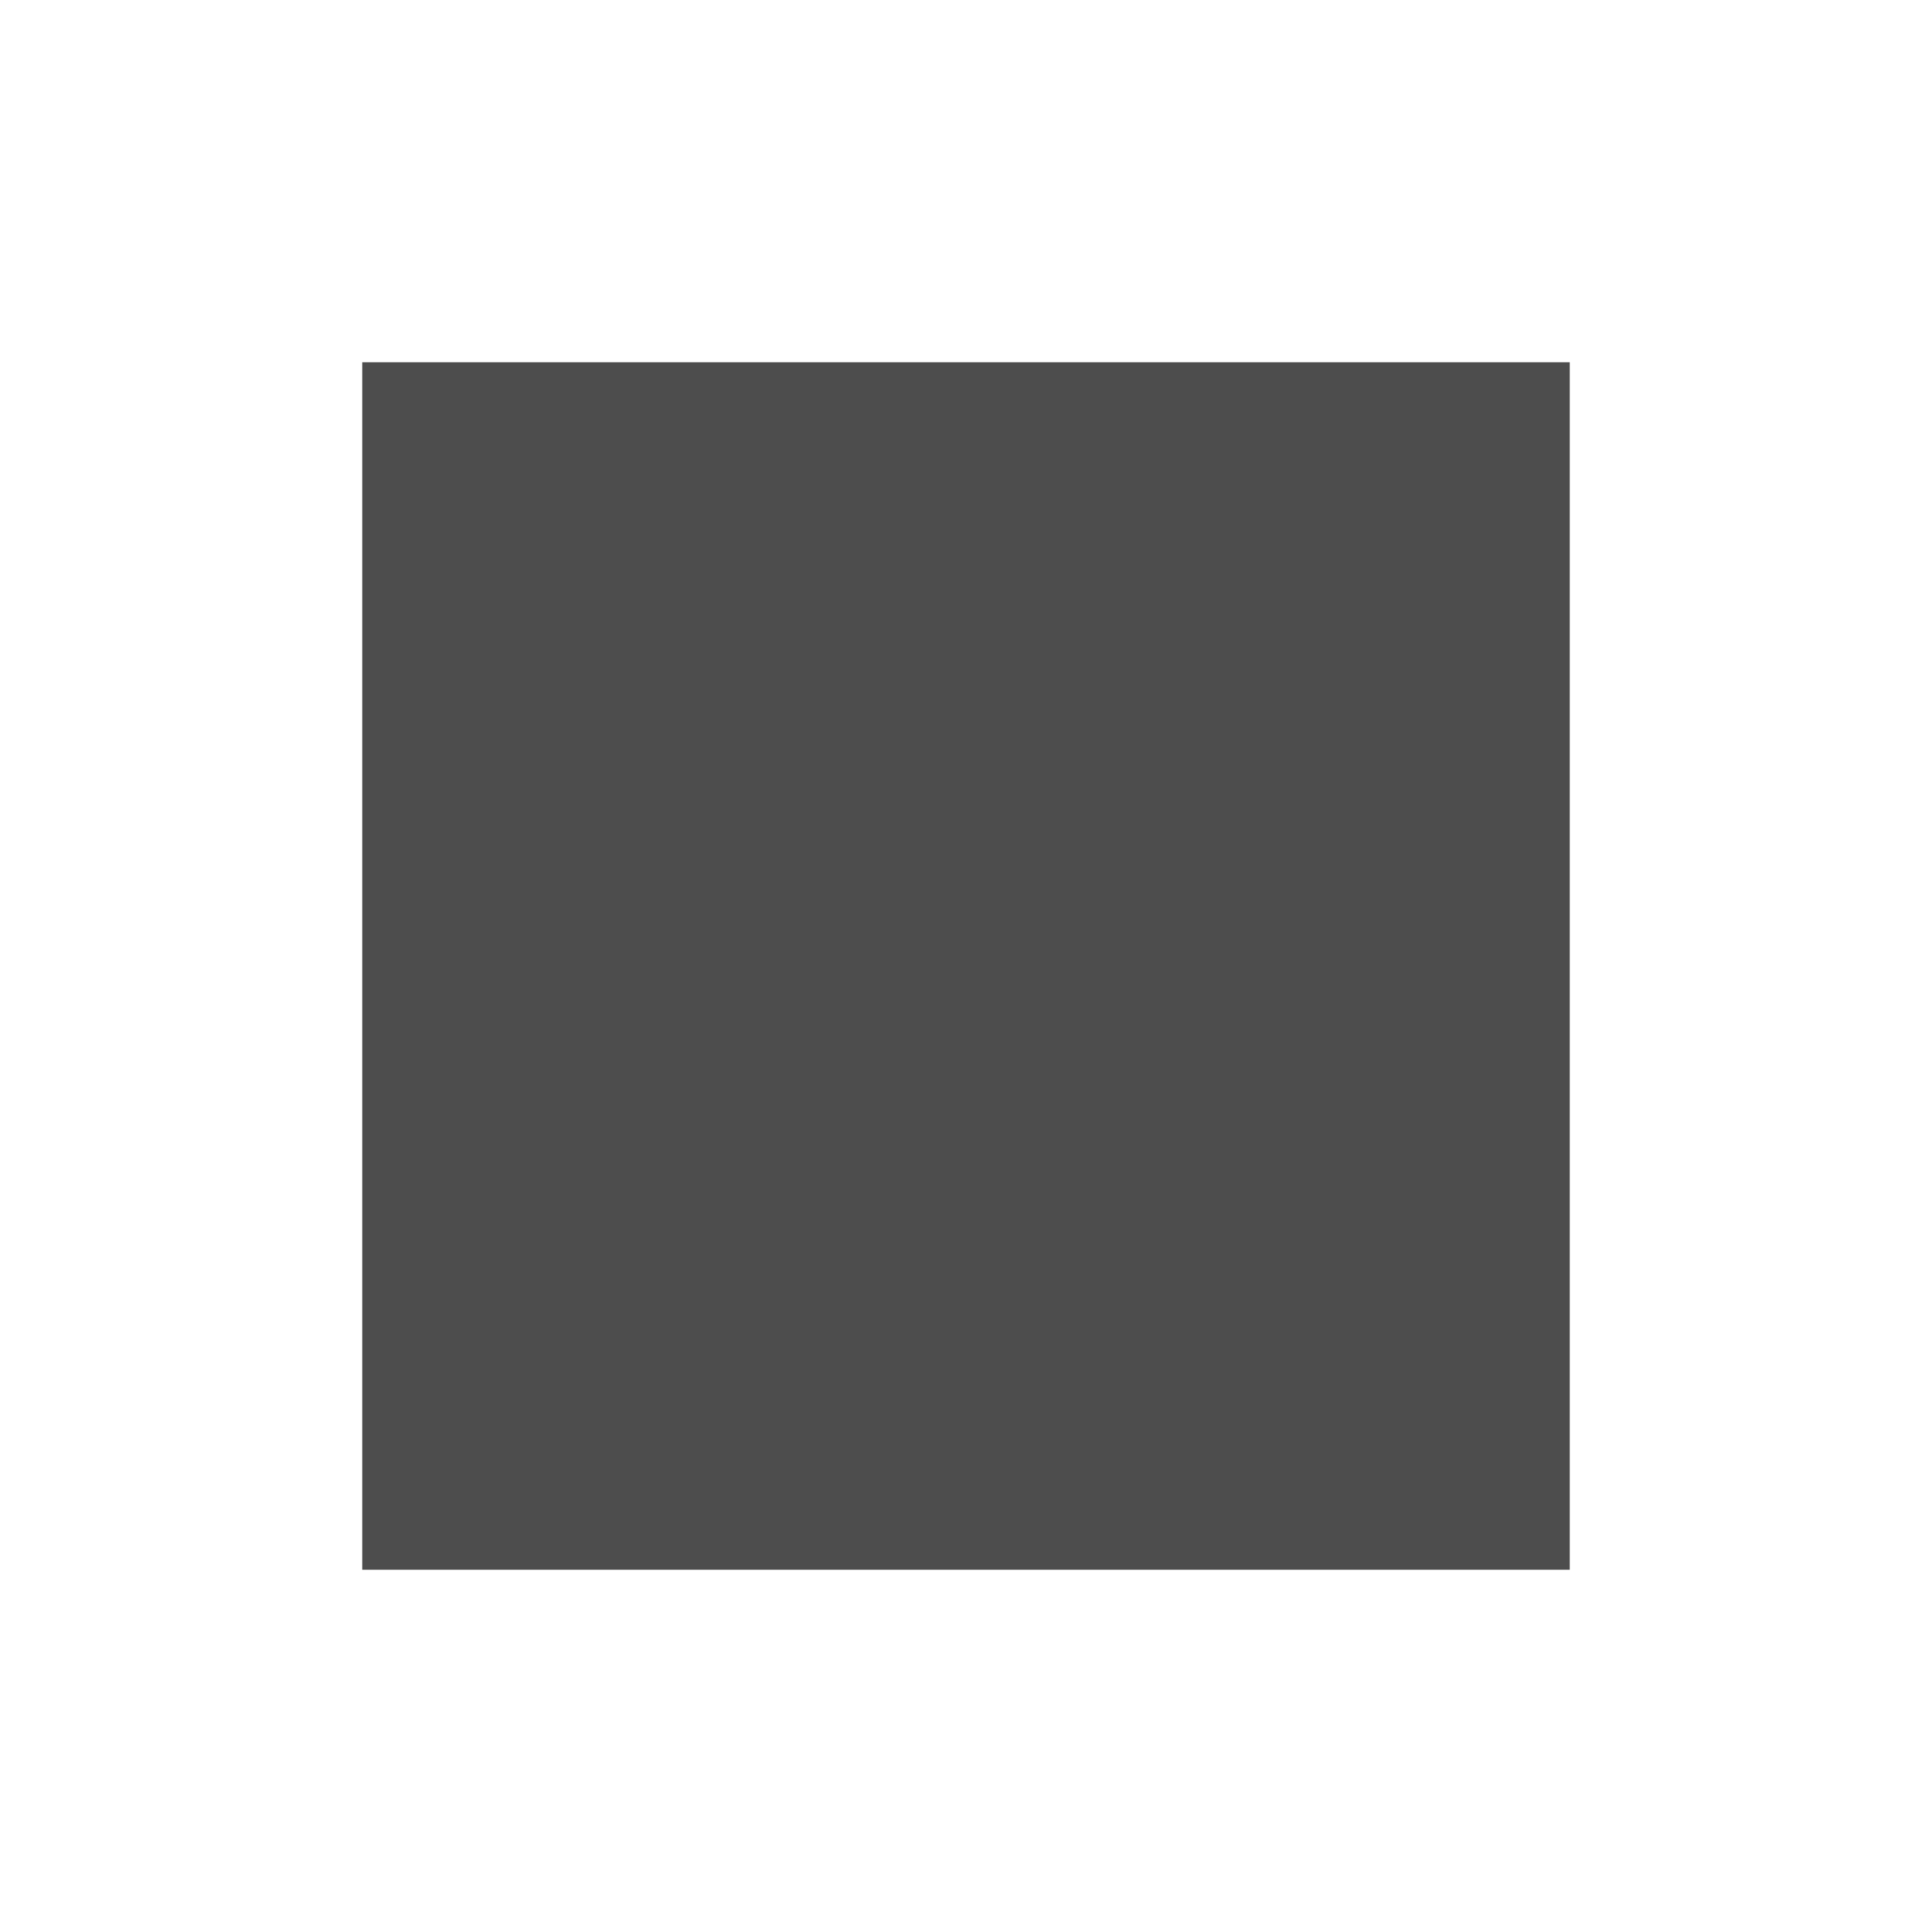
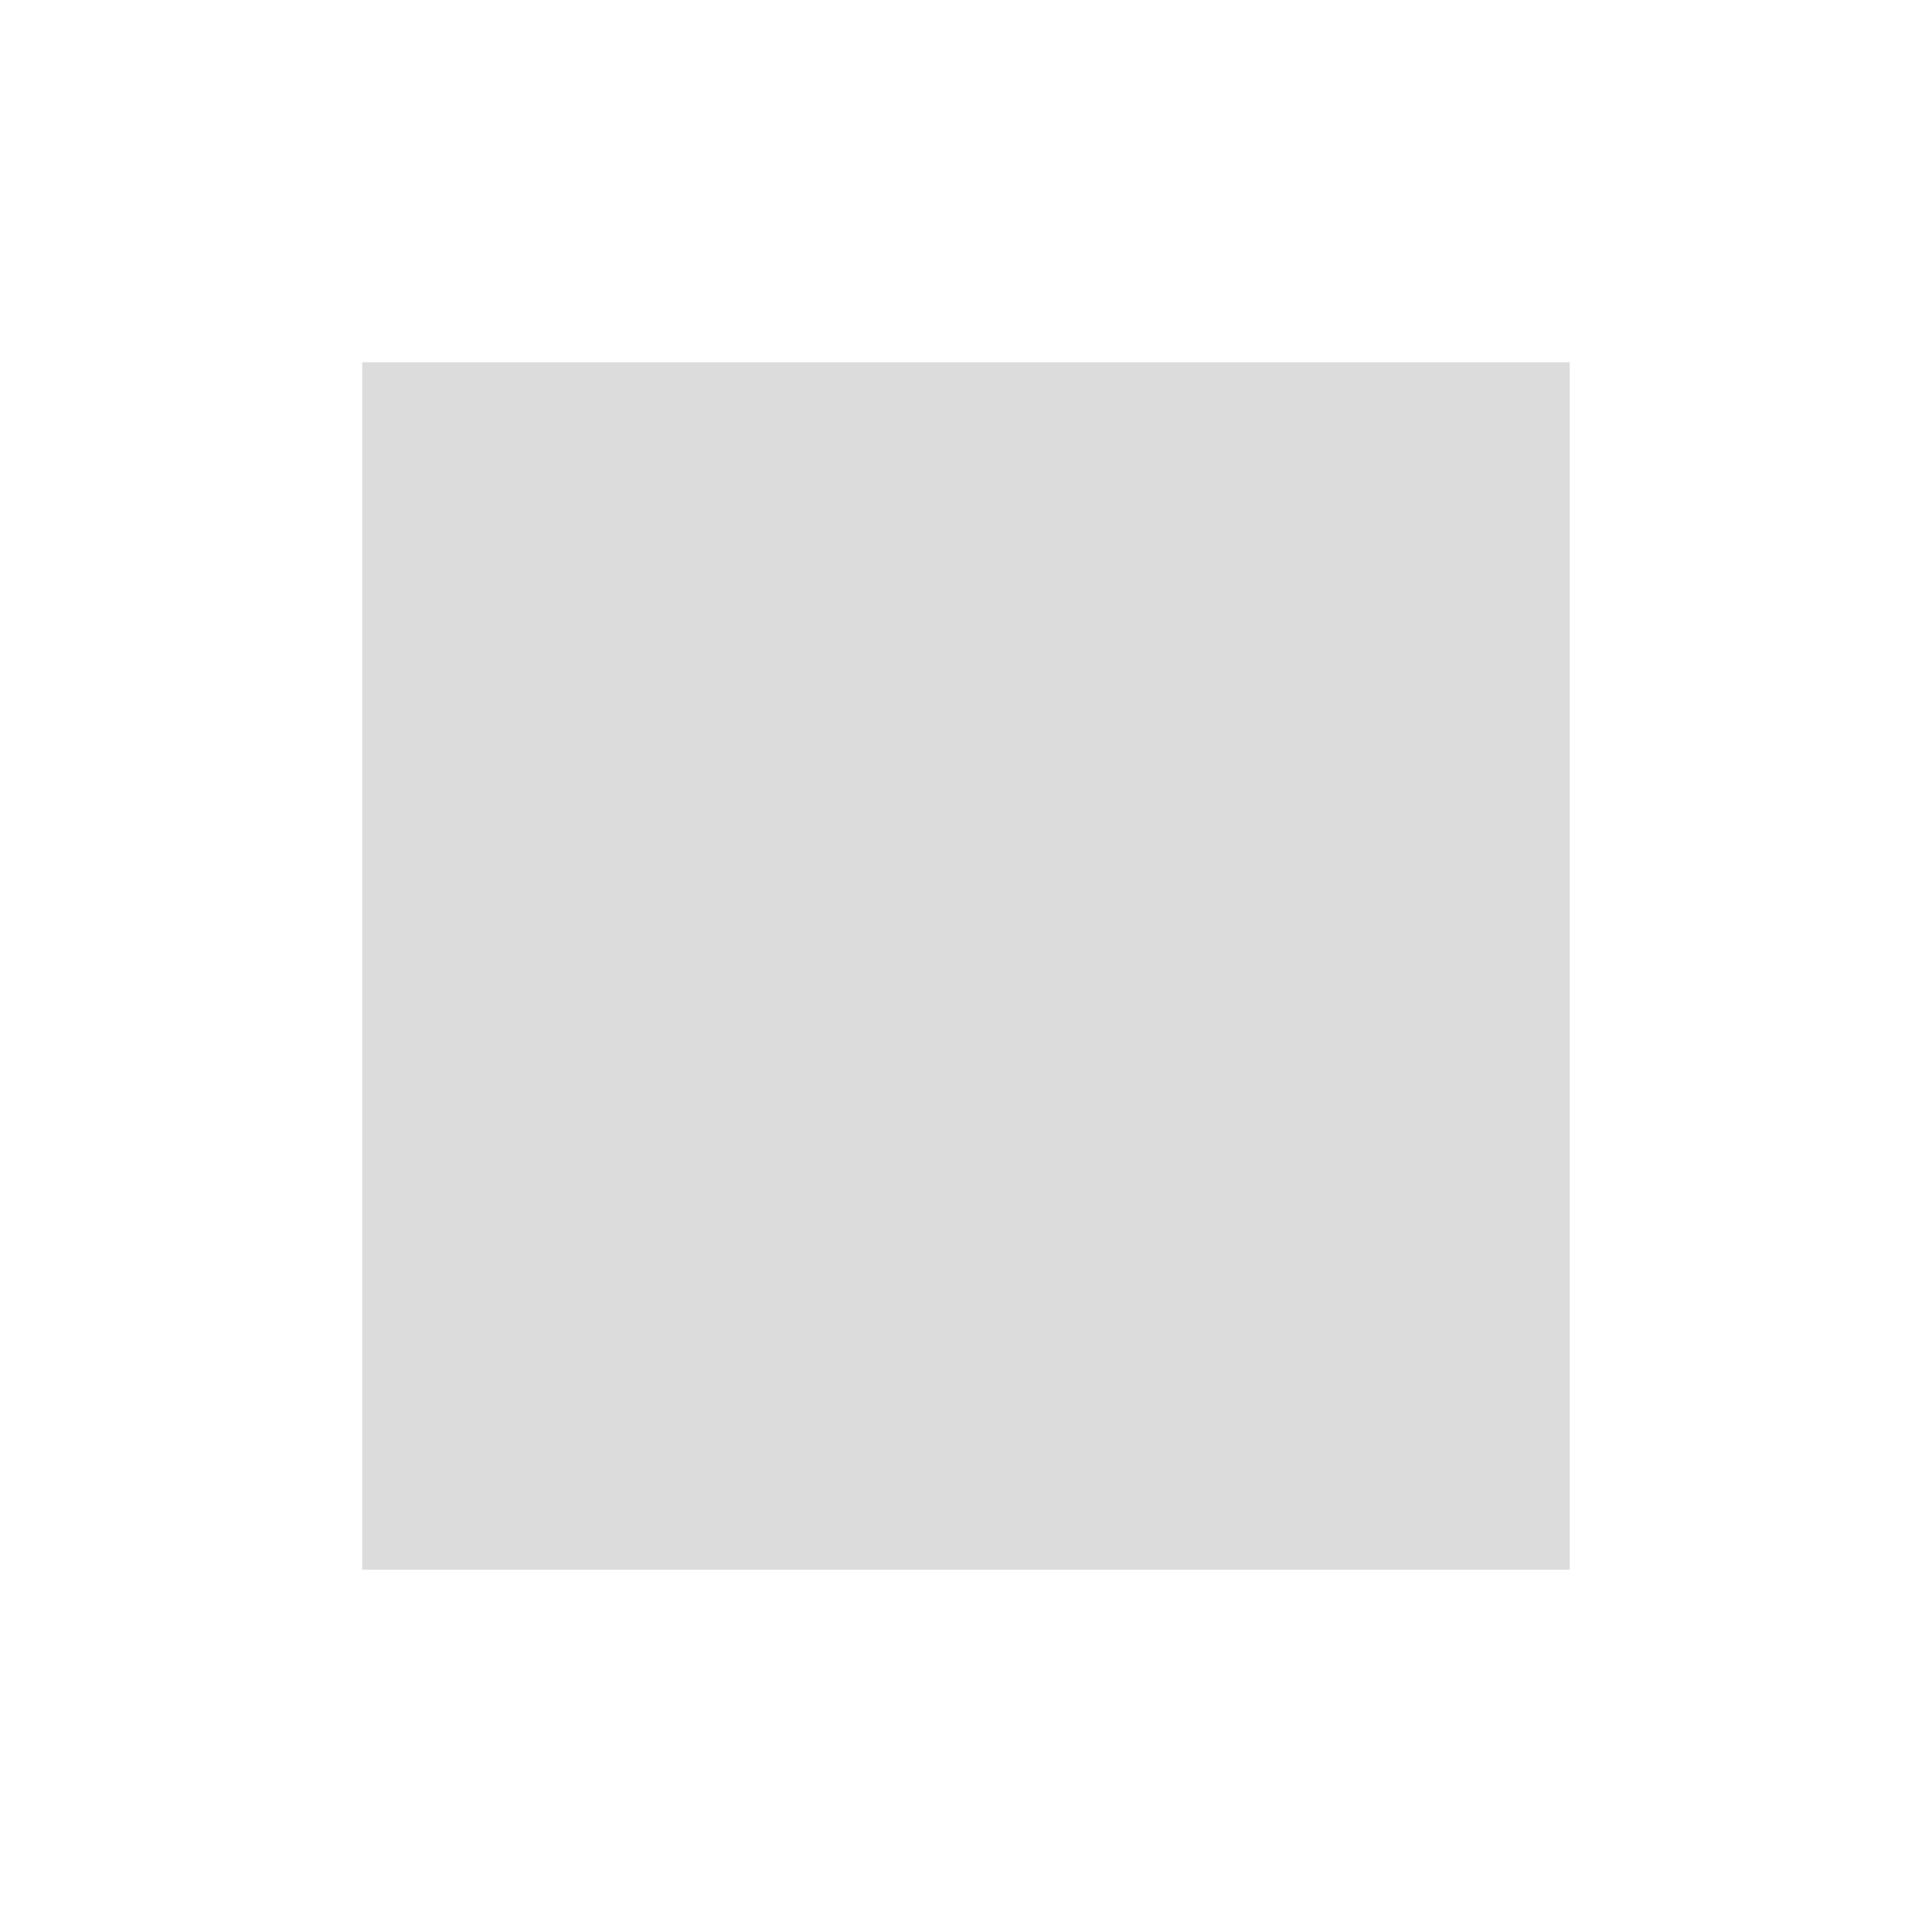
- <svg xmlns="http://www.w3.org/2000/svg" width="48" height="48" id="svg4169" version="1.1">
-   <defs id="defs4171" />
+ <svg xmlns="http://www.w3.org/2000/svg" version="1.1" id="svg4169" x="0px" y="0px" width="48px" height="48px" viewBox="0 0 48 48" enable-background="new 0 0 48 48" xml:space="preserve">
  <g id="layer1" transform="translate(0,-1004.362)">
-     <rect style="fill:#4d4d4d;stroke:none" id="rect3260" width="30" height="30" x="9" y="1013.362" />
+     <rect id="rect3260" x="9" y="1013.362" fill="#DCDCDC" width="30" height="30" />
  </g>
</svg>
